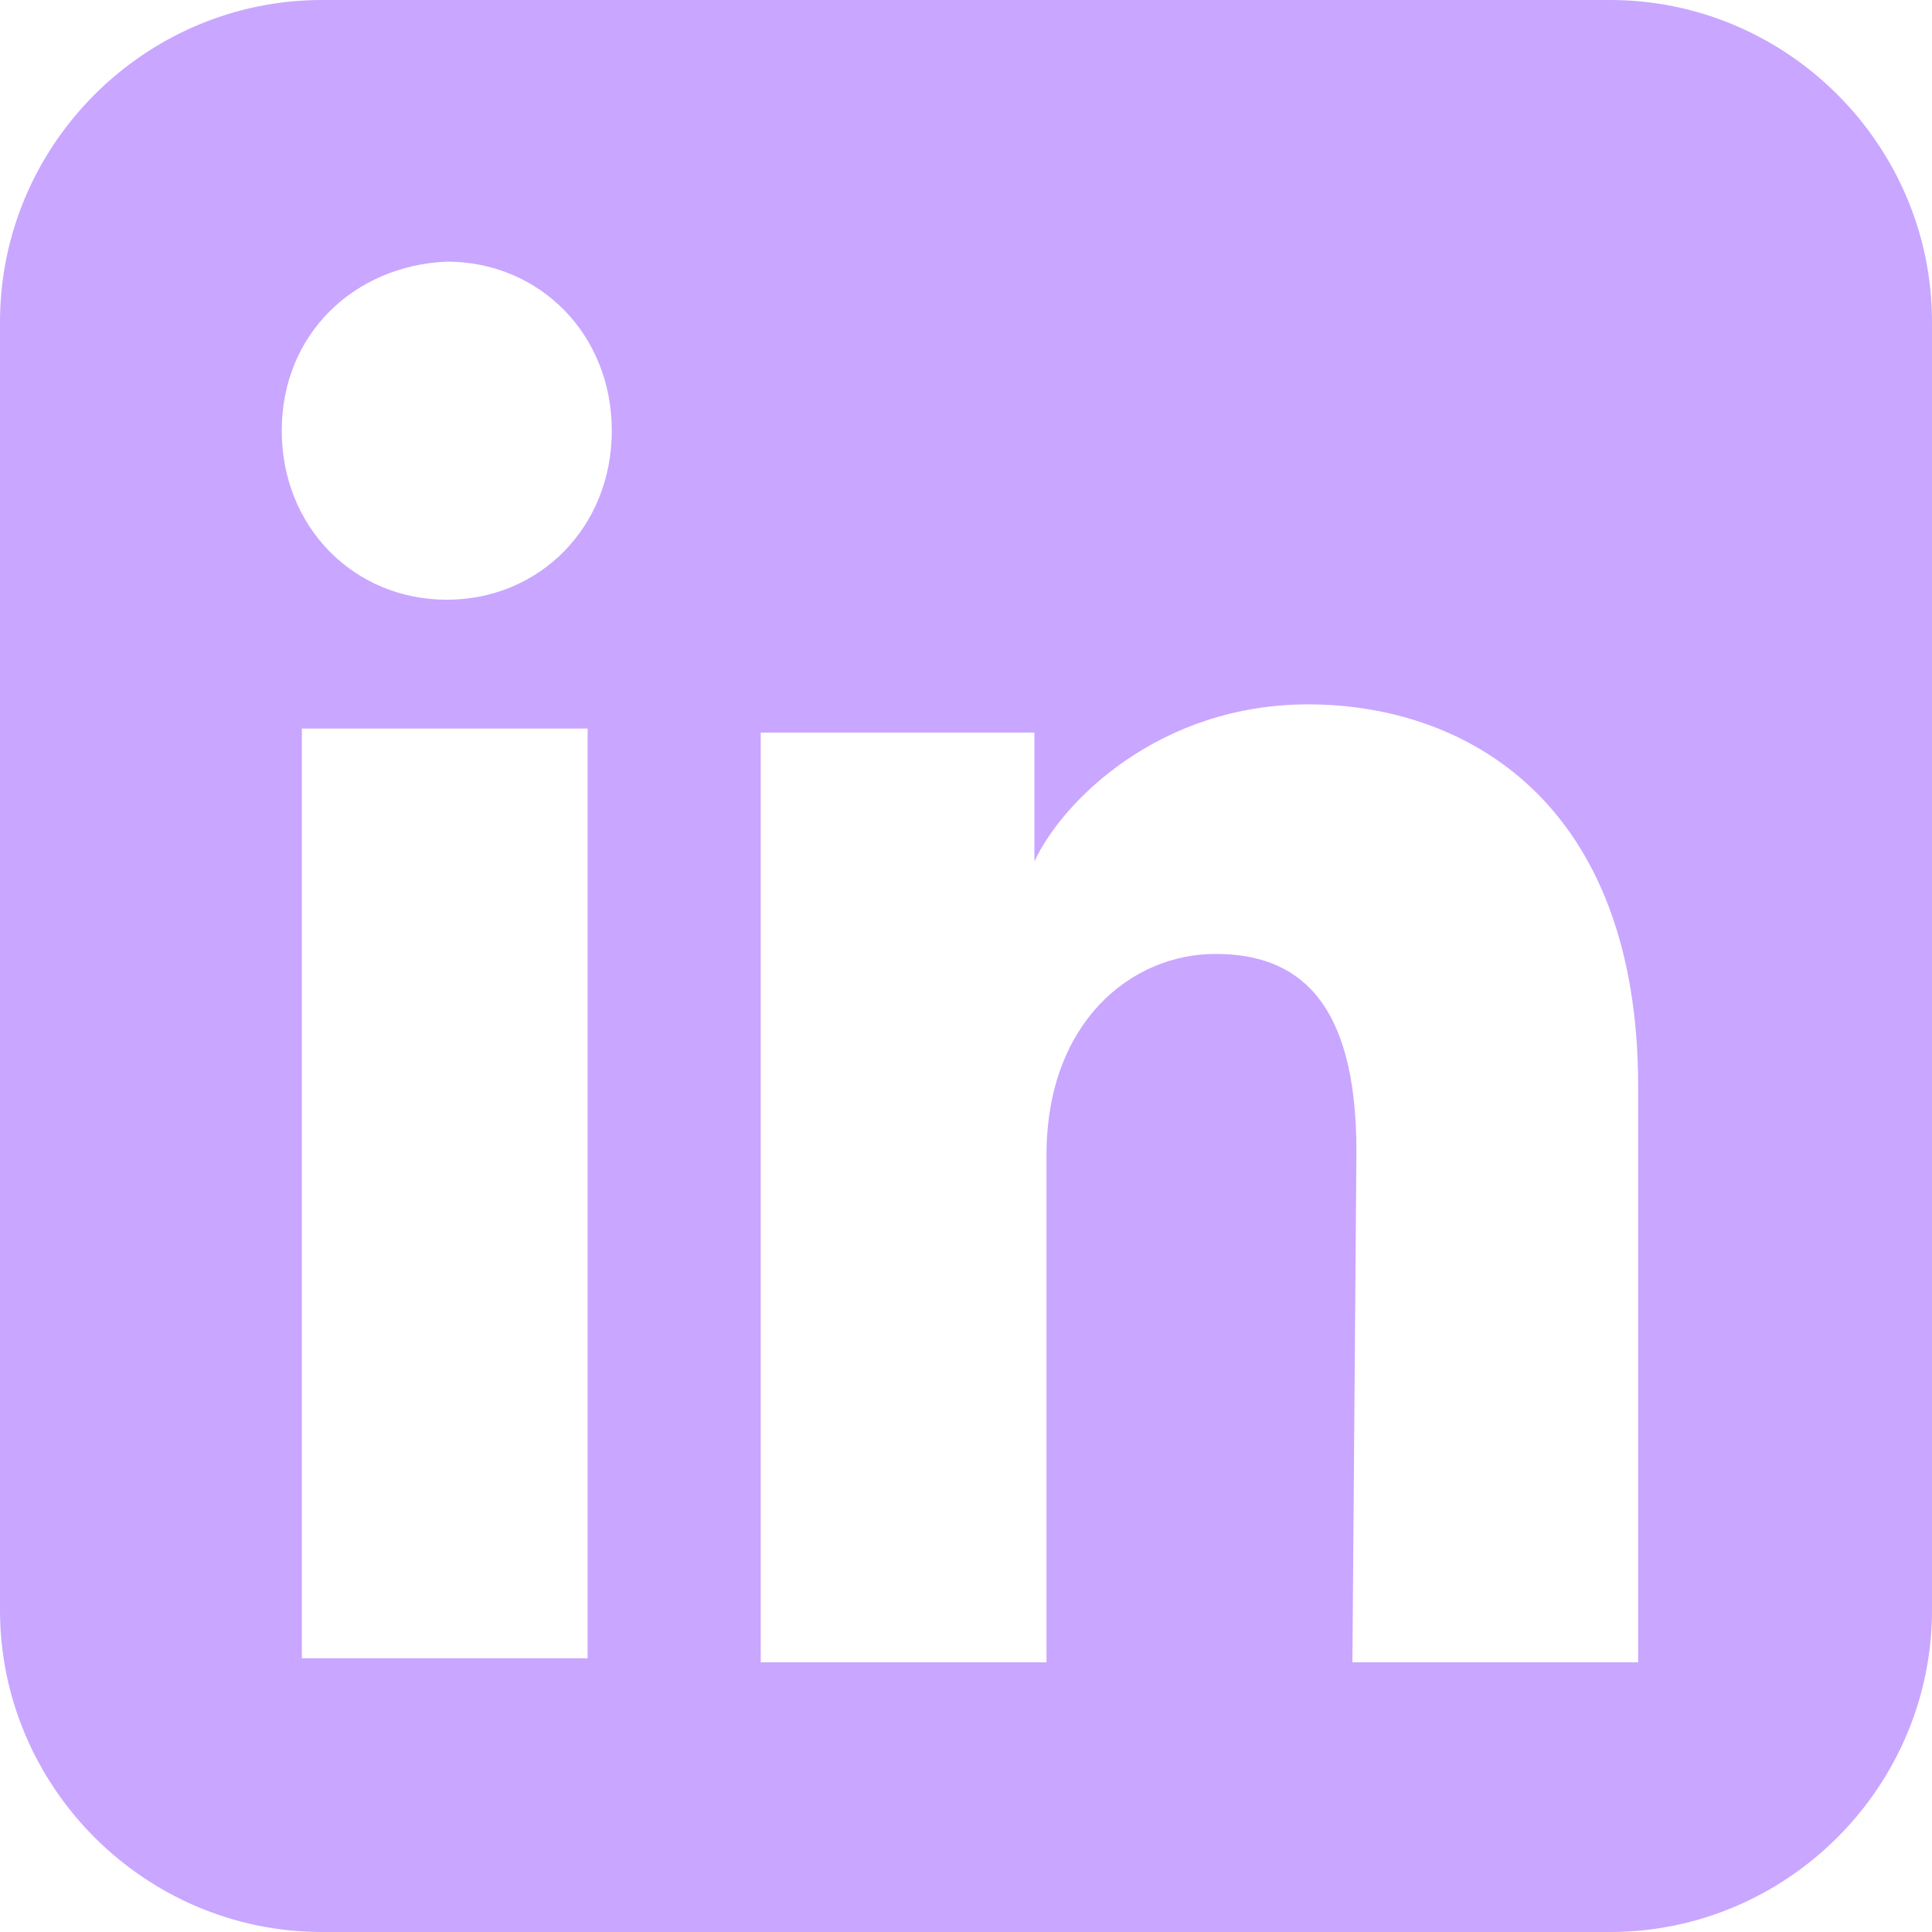
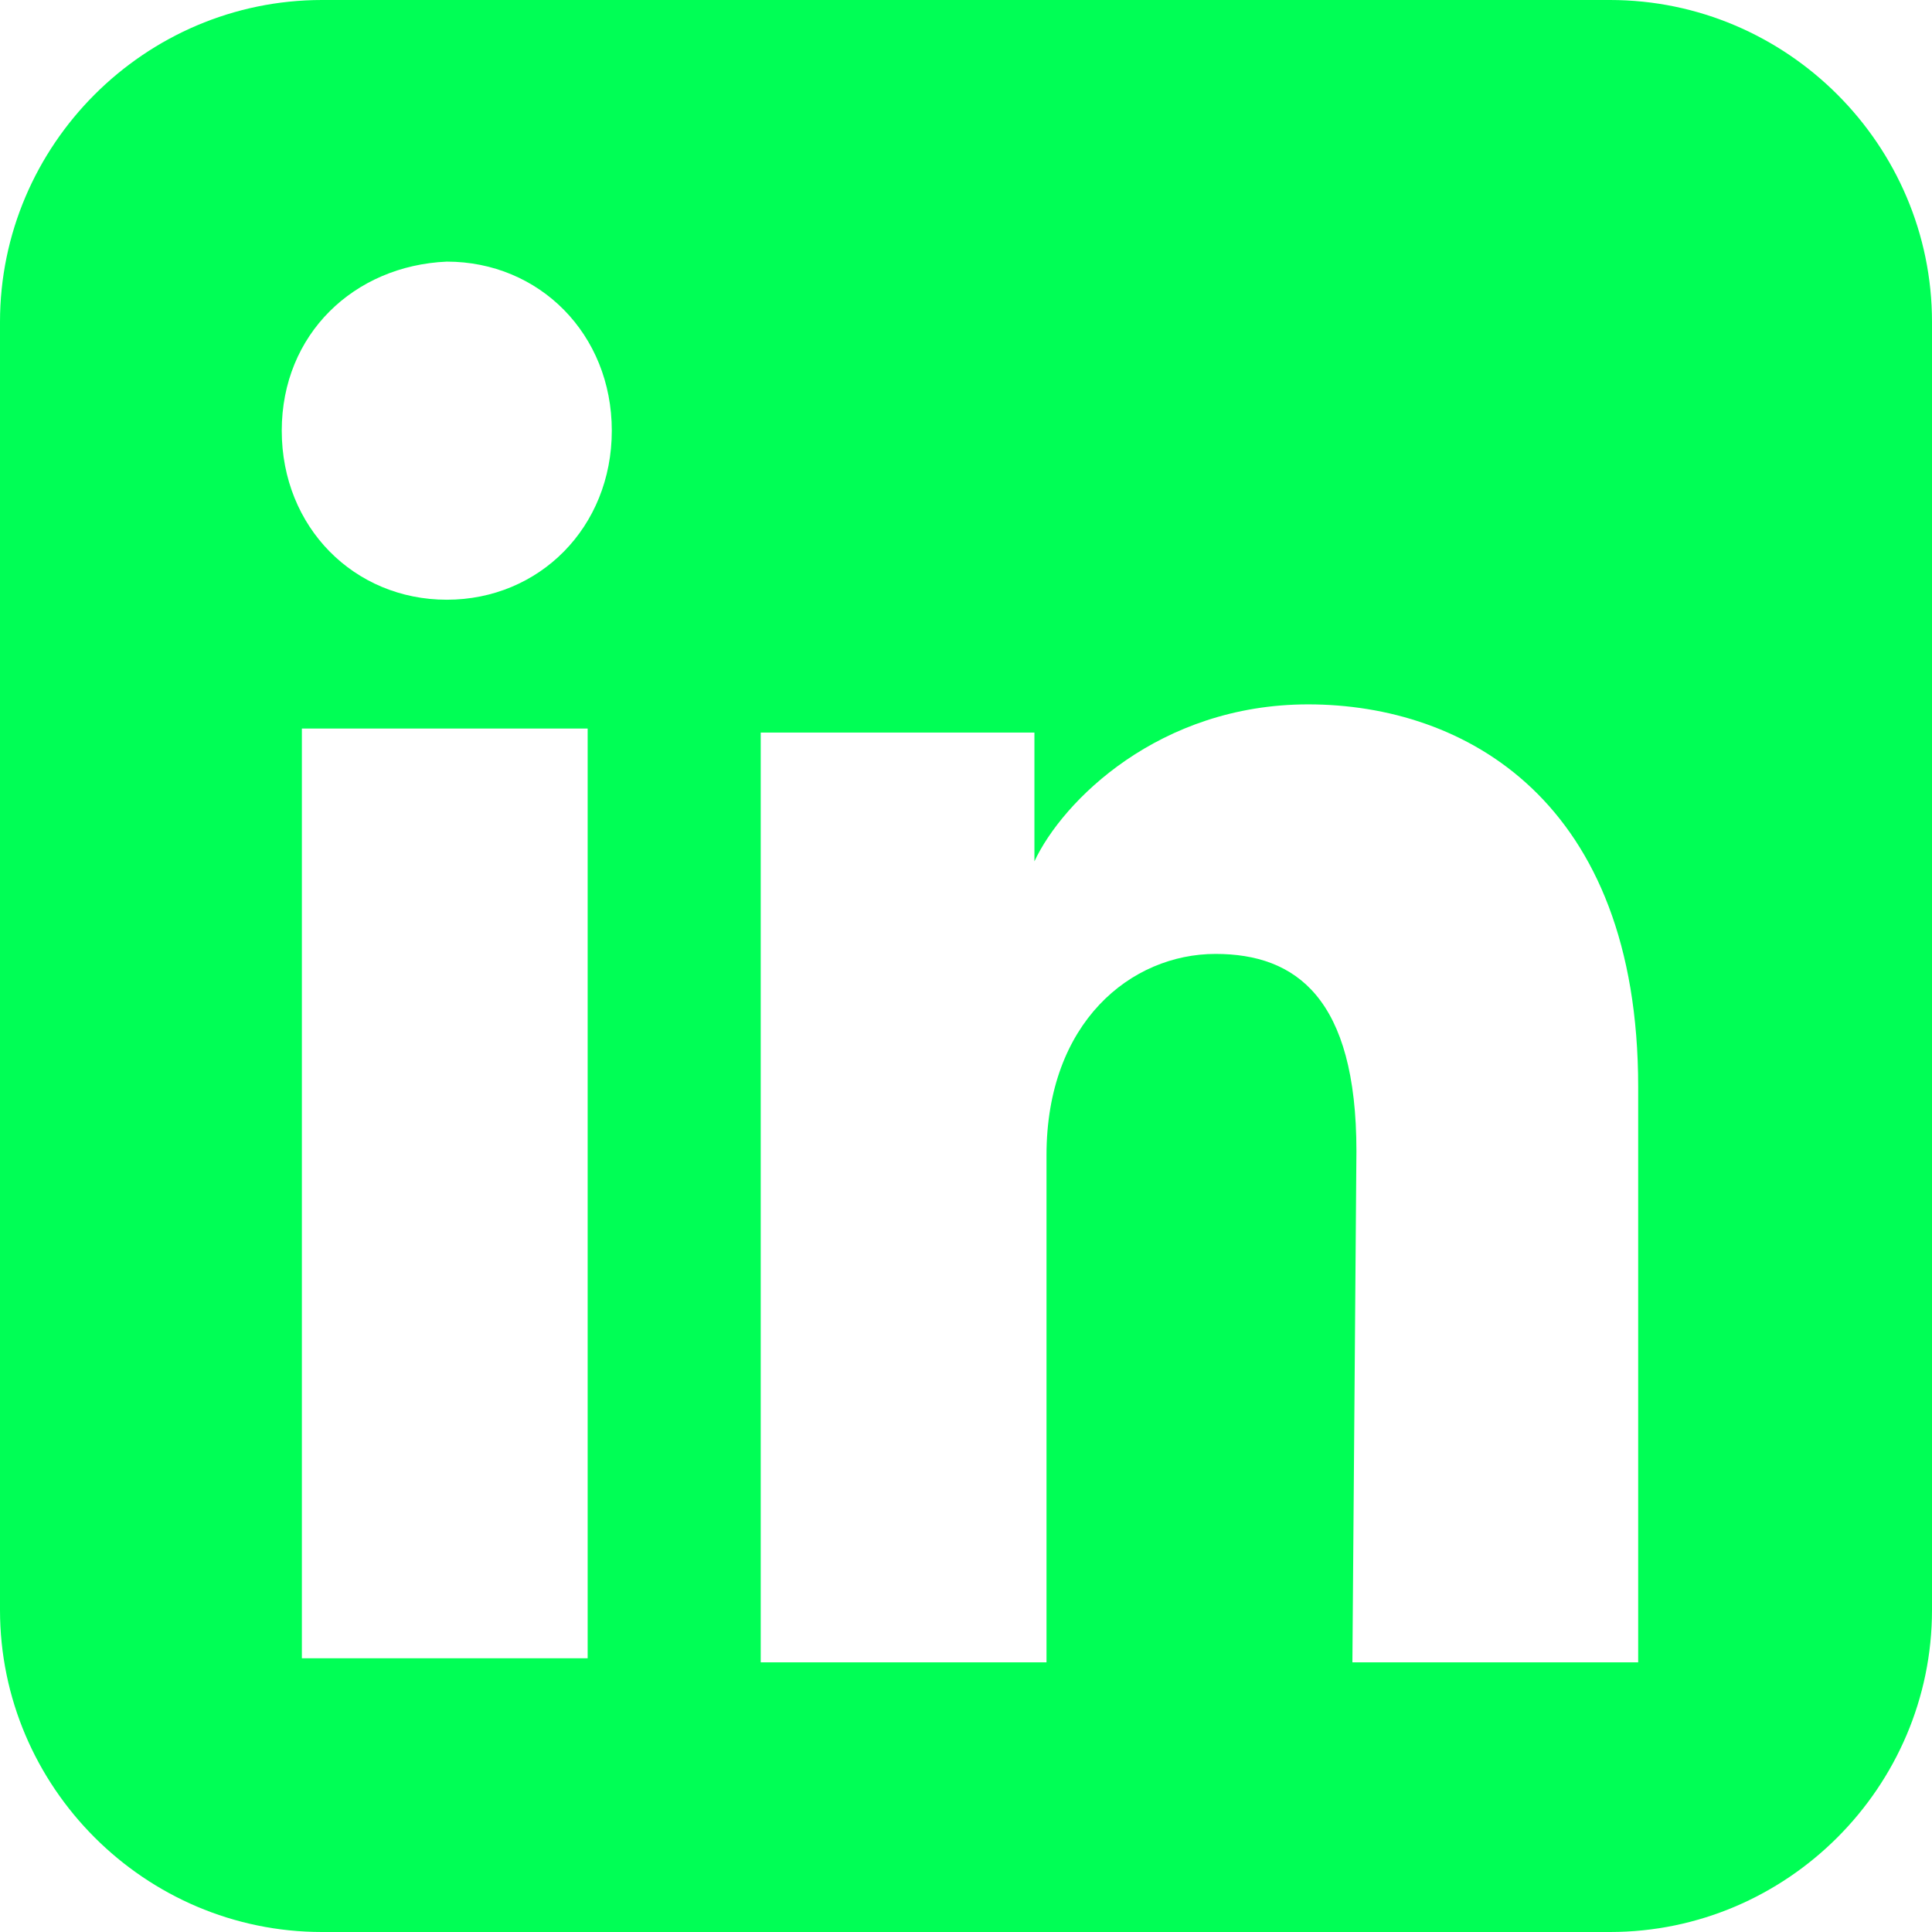
<svg xmlns="http://www.w3.org/2000/svg" version="1.1" id="Layer_1" x="0px" y="0px" width="48px" height="48px" viewBox="0 0 48 48" style="enable-background:new 0 0 48 48;" xml:space="preserve">
  <style type="text/css">
- 	.st0{fill-rule:evenodd;clip-rule:evenodd;fill:#c9a6ff;}
+ 	.st0{fill-rule:evenodd;clip-rule:evenodd;fill:#00FF55;}
</style>
  <path class="st0" d="M8,0C3.6,0,0,3.6,0,8v32c0,4.4,3.6,8,8,8h32c4.4,0,8-3.6,8-8V8c0-4.4-3.6-8-8-8H8z M7,10.7  c0,2.4,1.8,4.2,4.1,4.2s4.1-1.8,4.1-4.2s-1.8-4.2-4.1-4.2C8.8,6.6,7,8.3,7,10.7z M33.6,41.3h7.1V27c0-7.1-4.3-9.5-8.2-9.5  c-3.7,0-6.1,2.4-6.8,3.9v-3.2h-6.8v23.1H26V28.7c0-3.3,2.1-5,4.2-5c2,0,3.5,1.1,3.5,4.9L33.6,41.3L33.6,41.3z M14.6,18.1v23.1H7.5  V18.1H14.6z" />
</svg>
